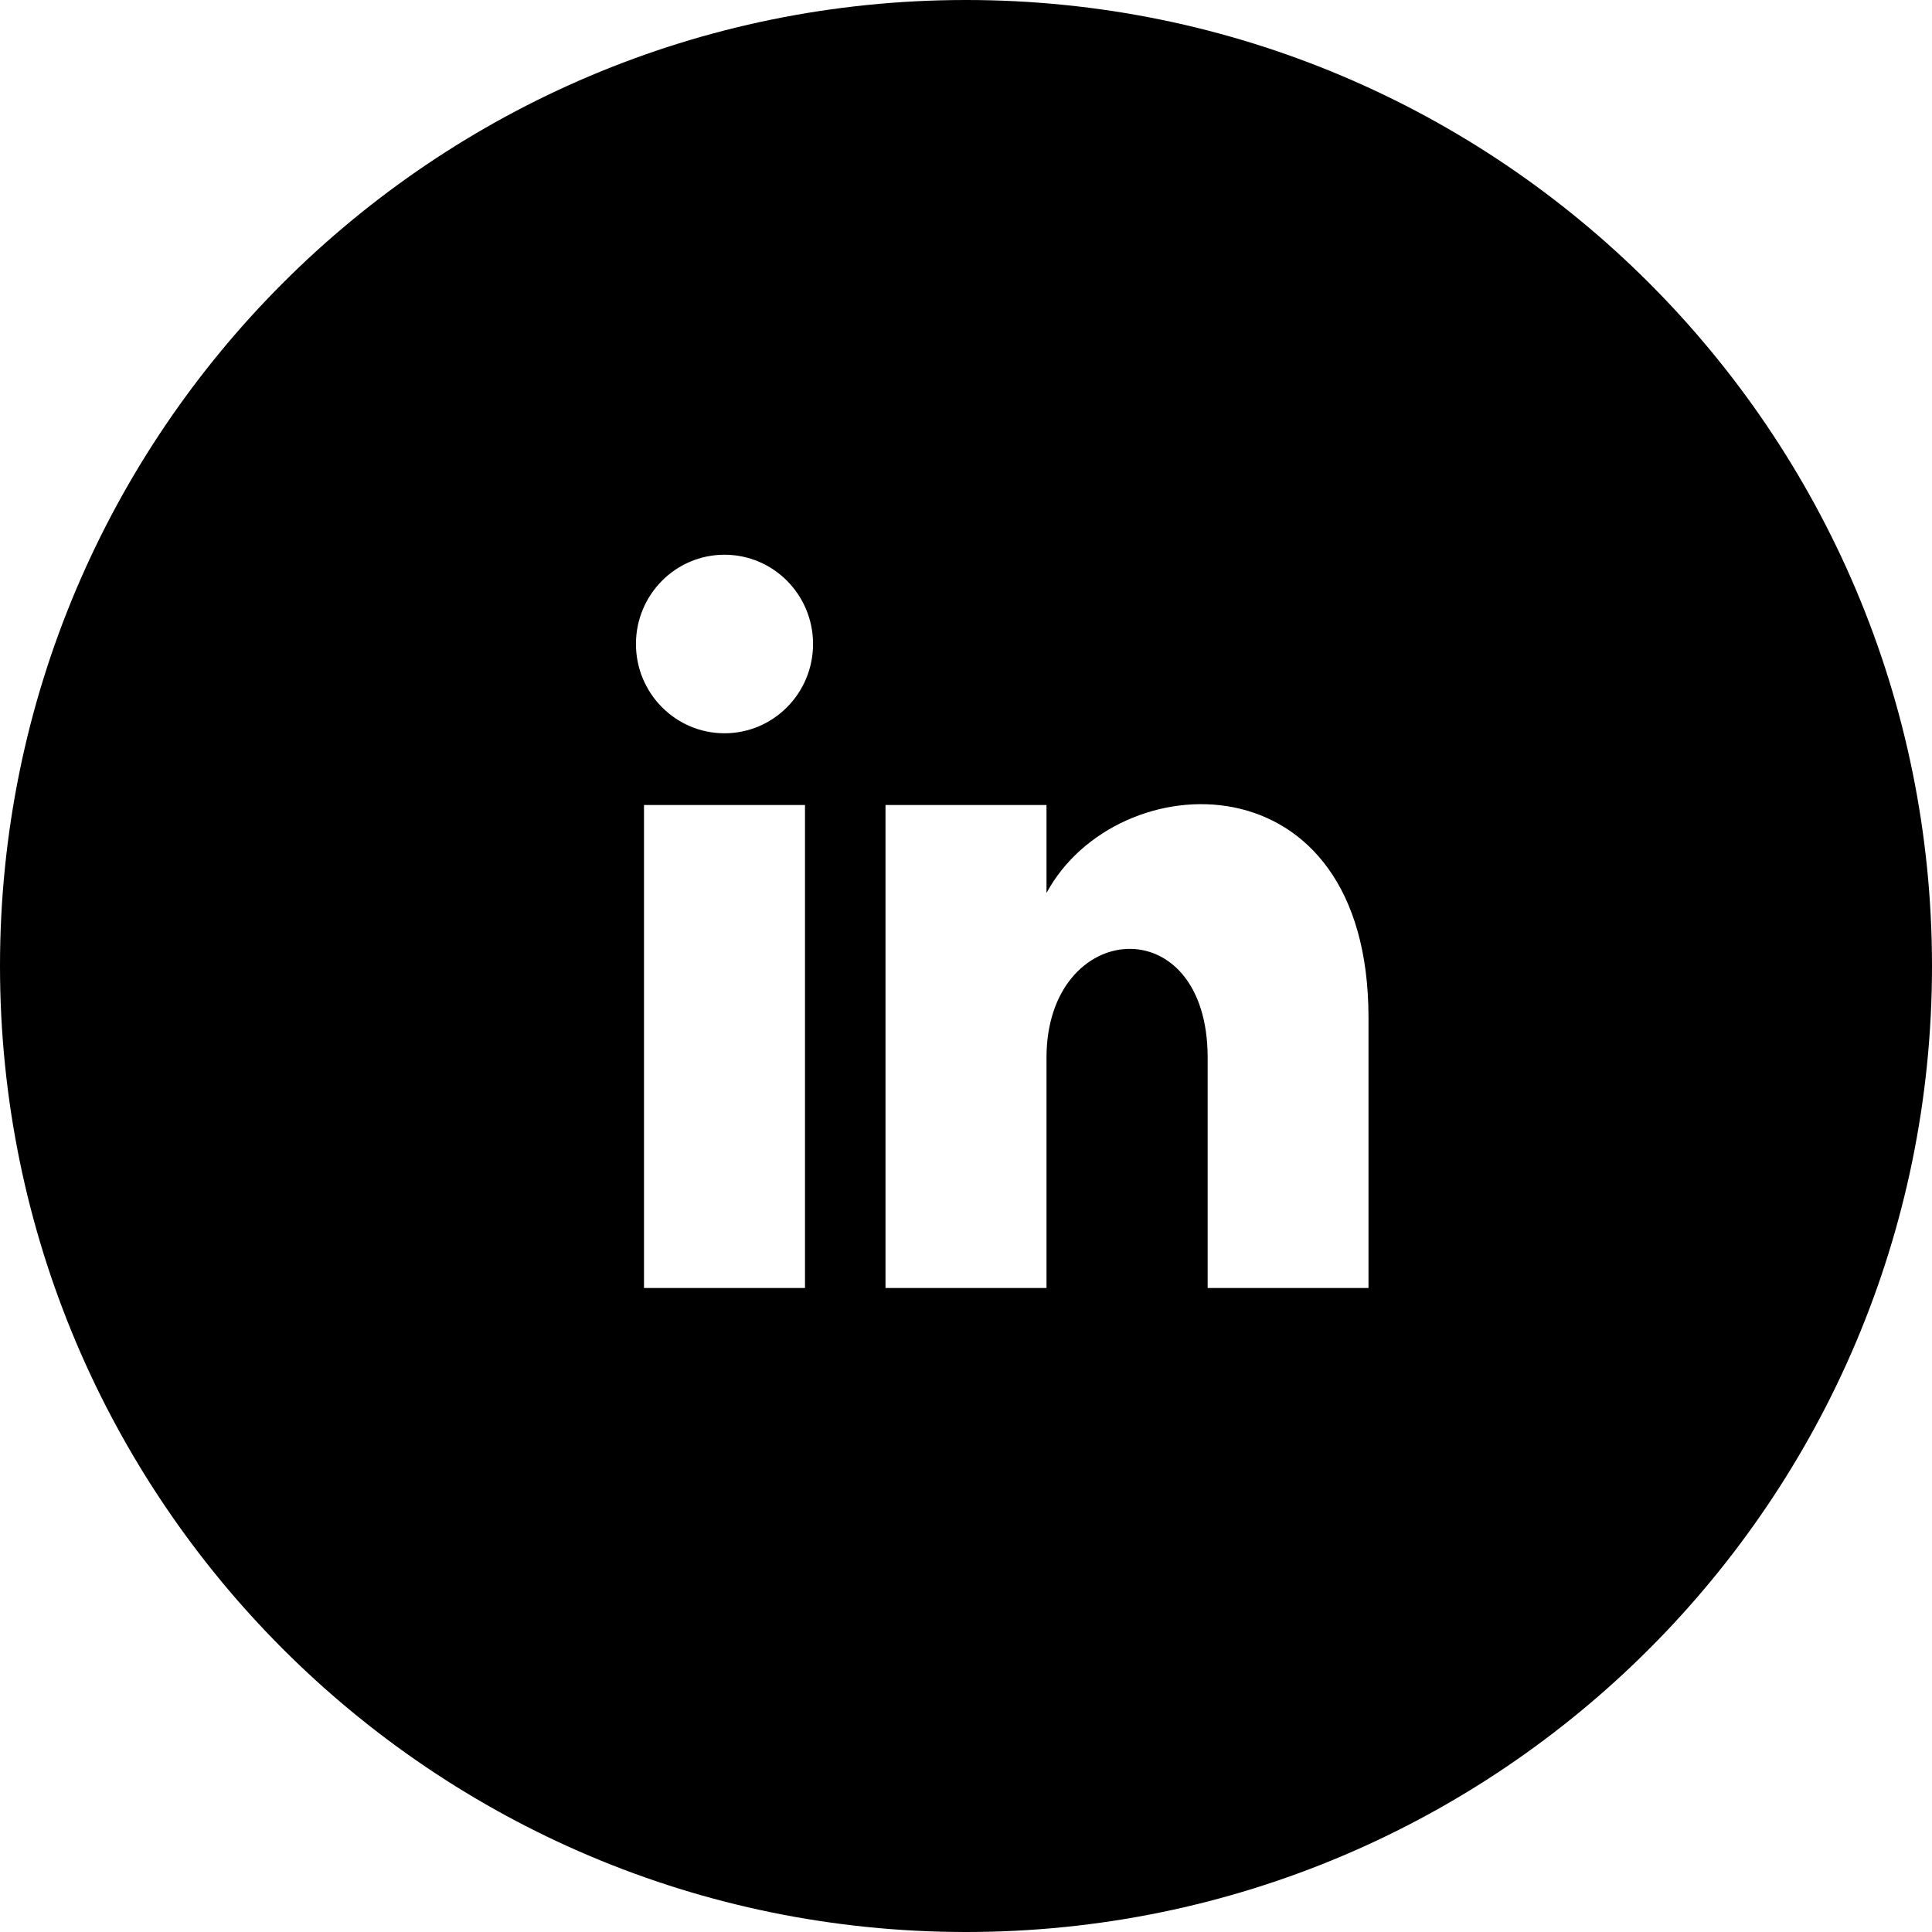
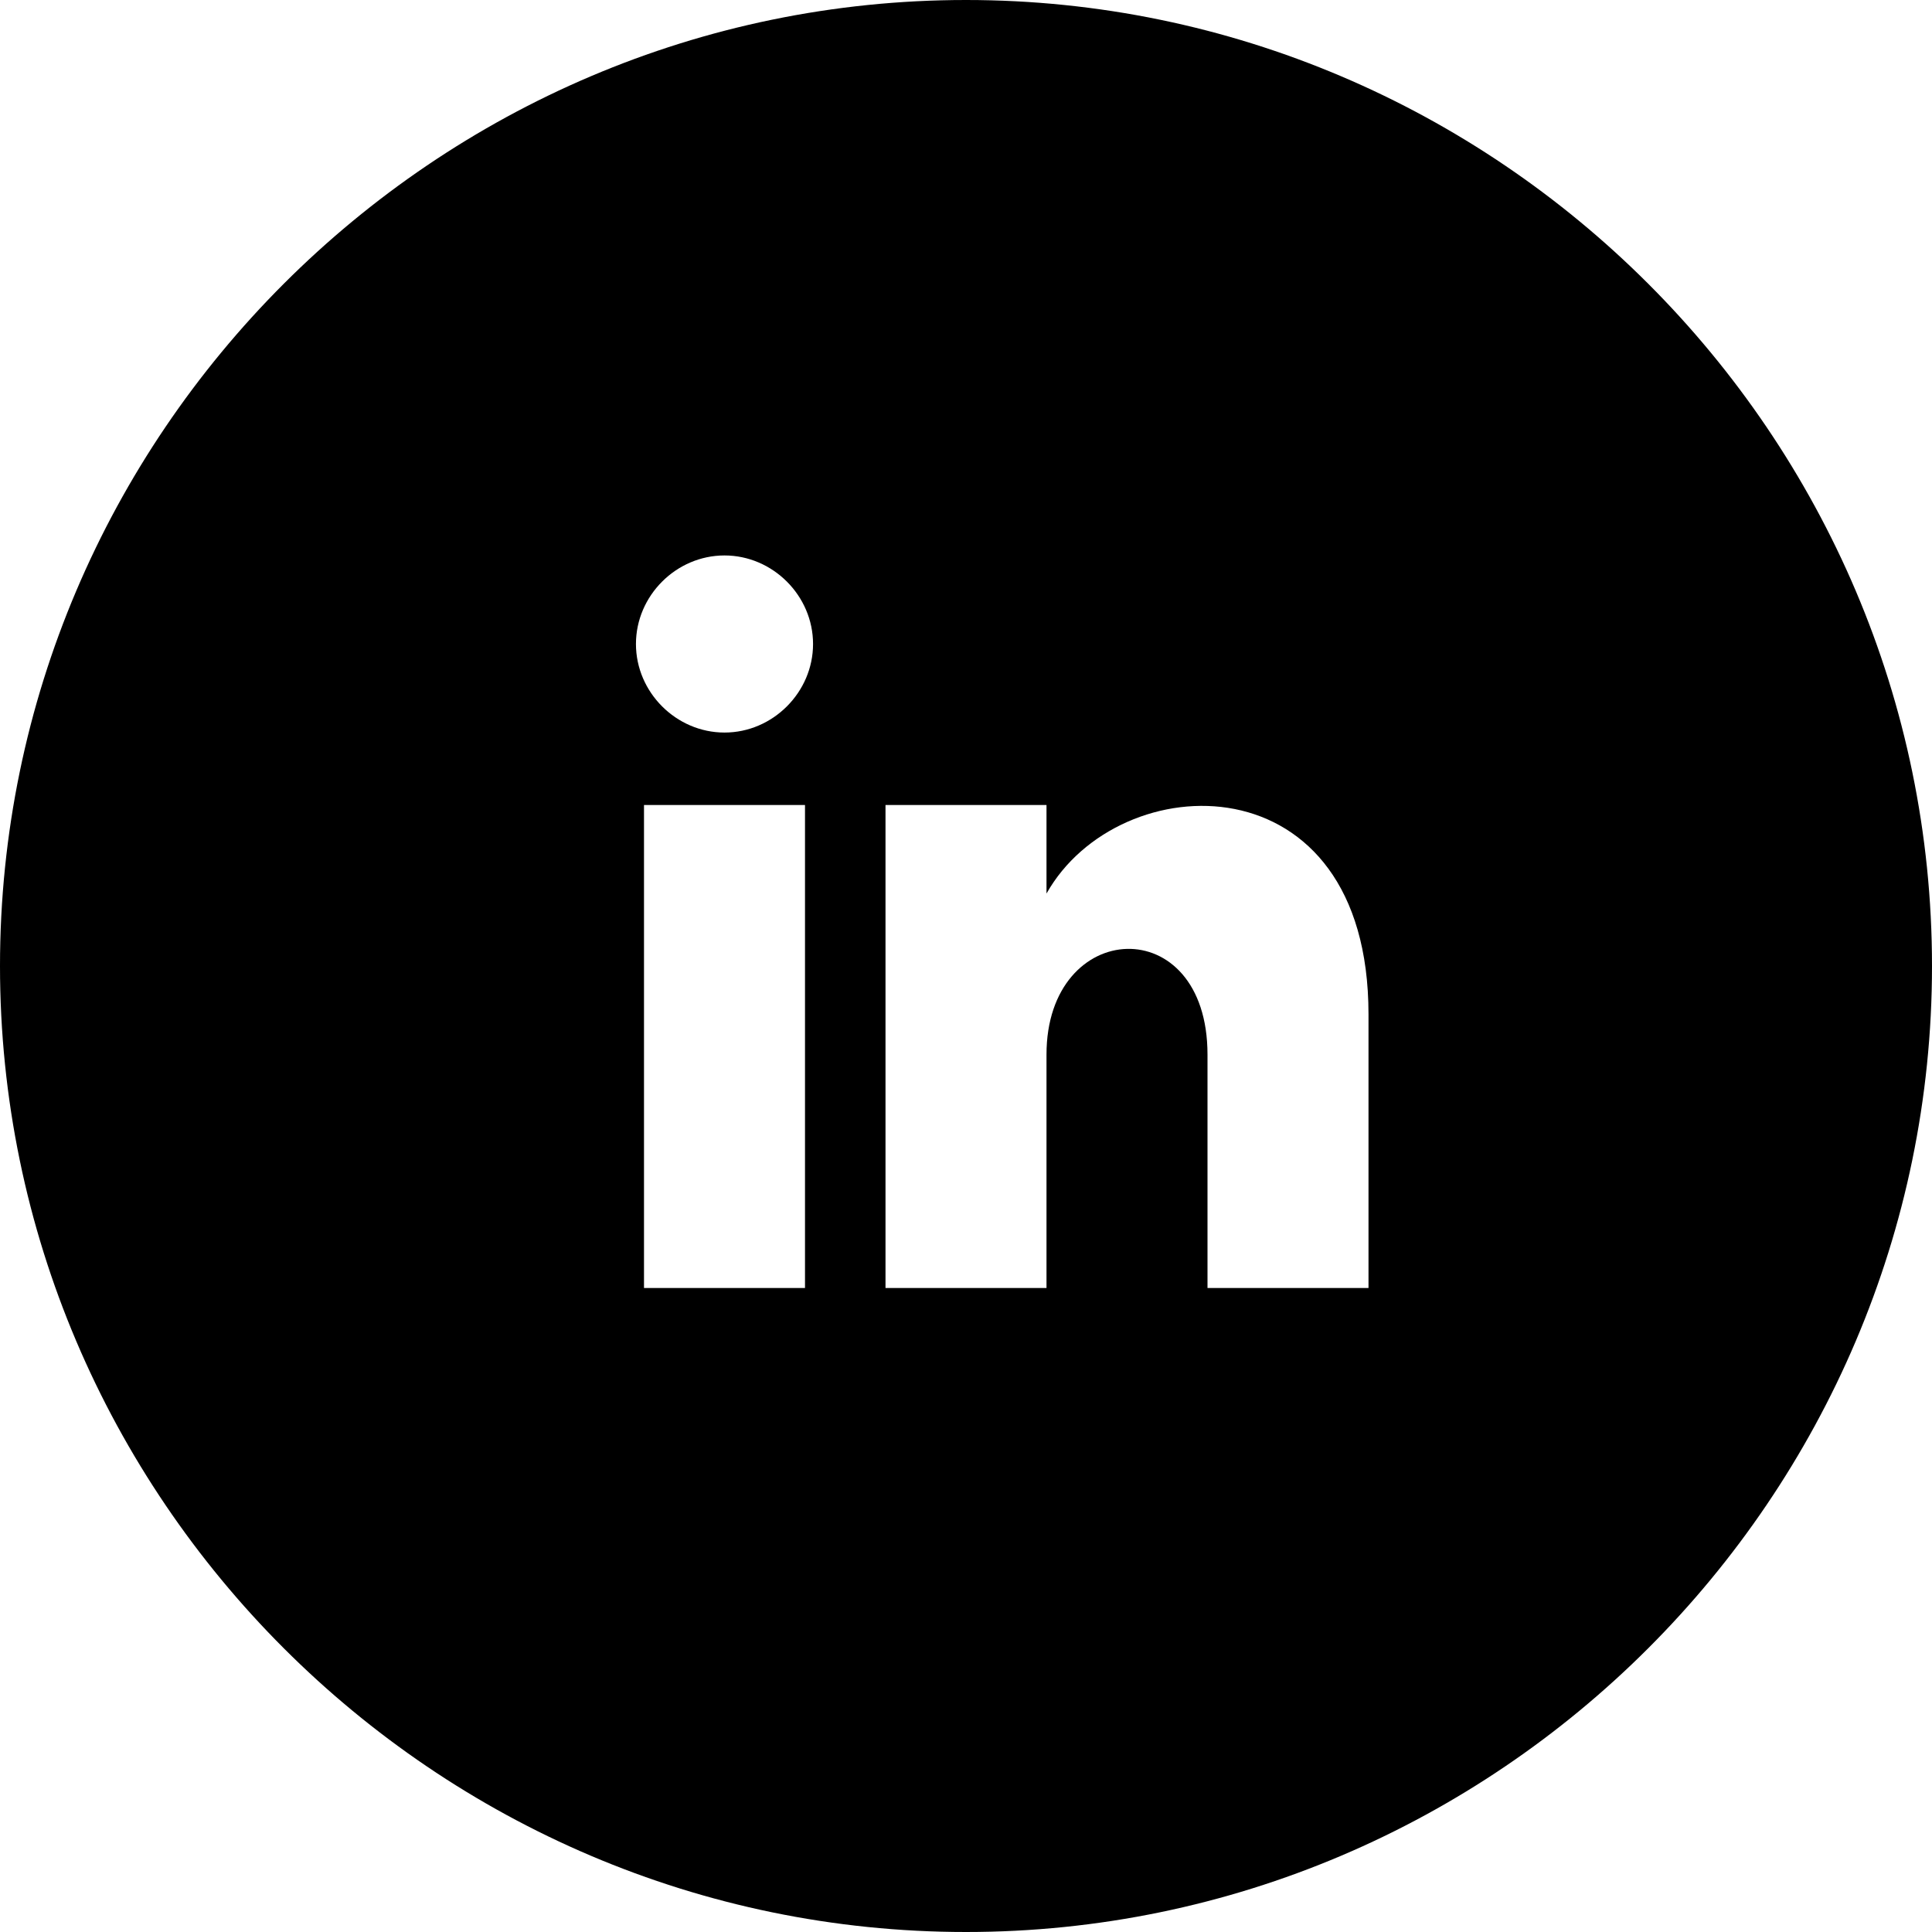
- <svg xmlns="http://www.w3.org/2000/svg" width="36" height="36" viewBox="0 0 24 24">
-   <path d="M12 0c-6.627 0-12 5.373-12 12s5.373 12 12 12 12-5.373 12-12-5.373-12-12-12zm-2 16h-2v-6h2v6zm-1-6.891c-.607 0-1.1-.496-1.1-1.109 0-.612.492-1.109 1.1-1.109s1.1.497 1.1 1.109c0 .613-.493 1.109-1.1 1.109zm8 6.891h-1.998v-2.861c0-1.881-2.002-1.722-2.002 0v2.861h-2v-6h2v1.093c.872-1.616 4-1.736 4 1.548v3.359z" />
+ <svg xmlns="http://www.w3.org/2000/svg" version="1.2" viewBox="0 0 24 24" width="32" height="32">
+   <style>
+ 		.s0 { fill: #000000 } 
+ 	</style>
+   <path class="s0" d="m12 0c-6.6 0-12 5.4-12 12 0 6.6 5.4 12 12 12 6.6 0 12-5.4 12-12 0-6.6-5.4-12-12-12zm-2 16h-2v-6h2zm-1-6.9c-0.6 0-1.1-0.5-1.1-1.1 0-0.6 0.5-1.1 1.1-1.1 0.6 0 1.1 0.5 1.1 1.1 0 0.6-0.5 1.1-1.1 1.1zm8 6.9h-2v-2.9c0-1.8-2-1.7-2 0v2.9h-2v-6h2v1.1c0.9-1.6 4-1.7 4 1.5z" />
</svg>
